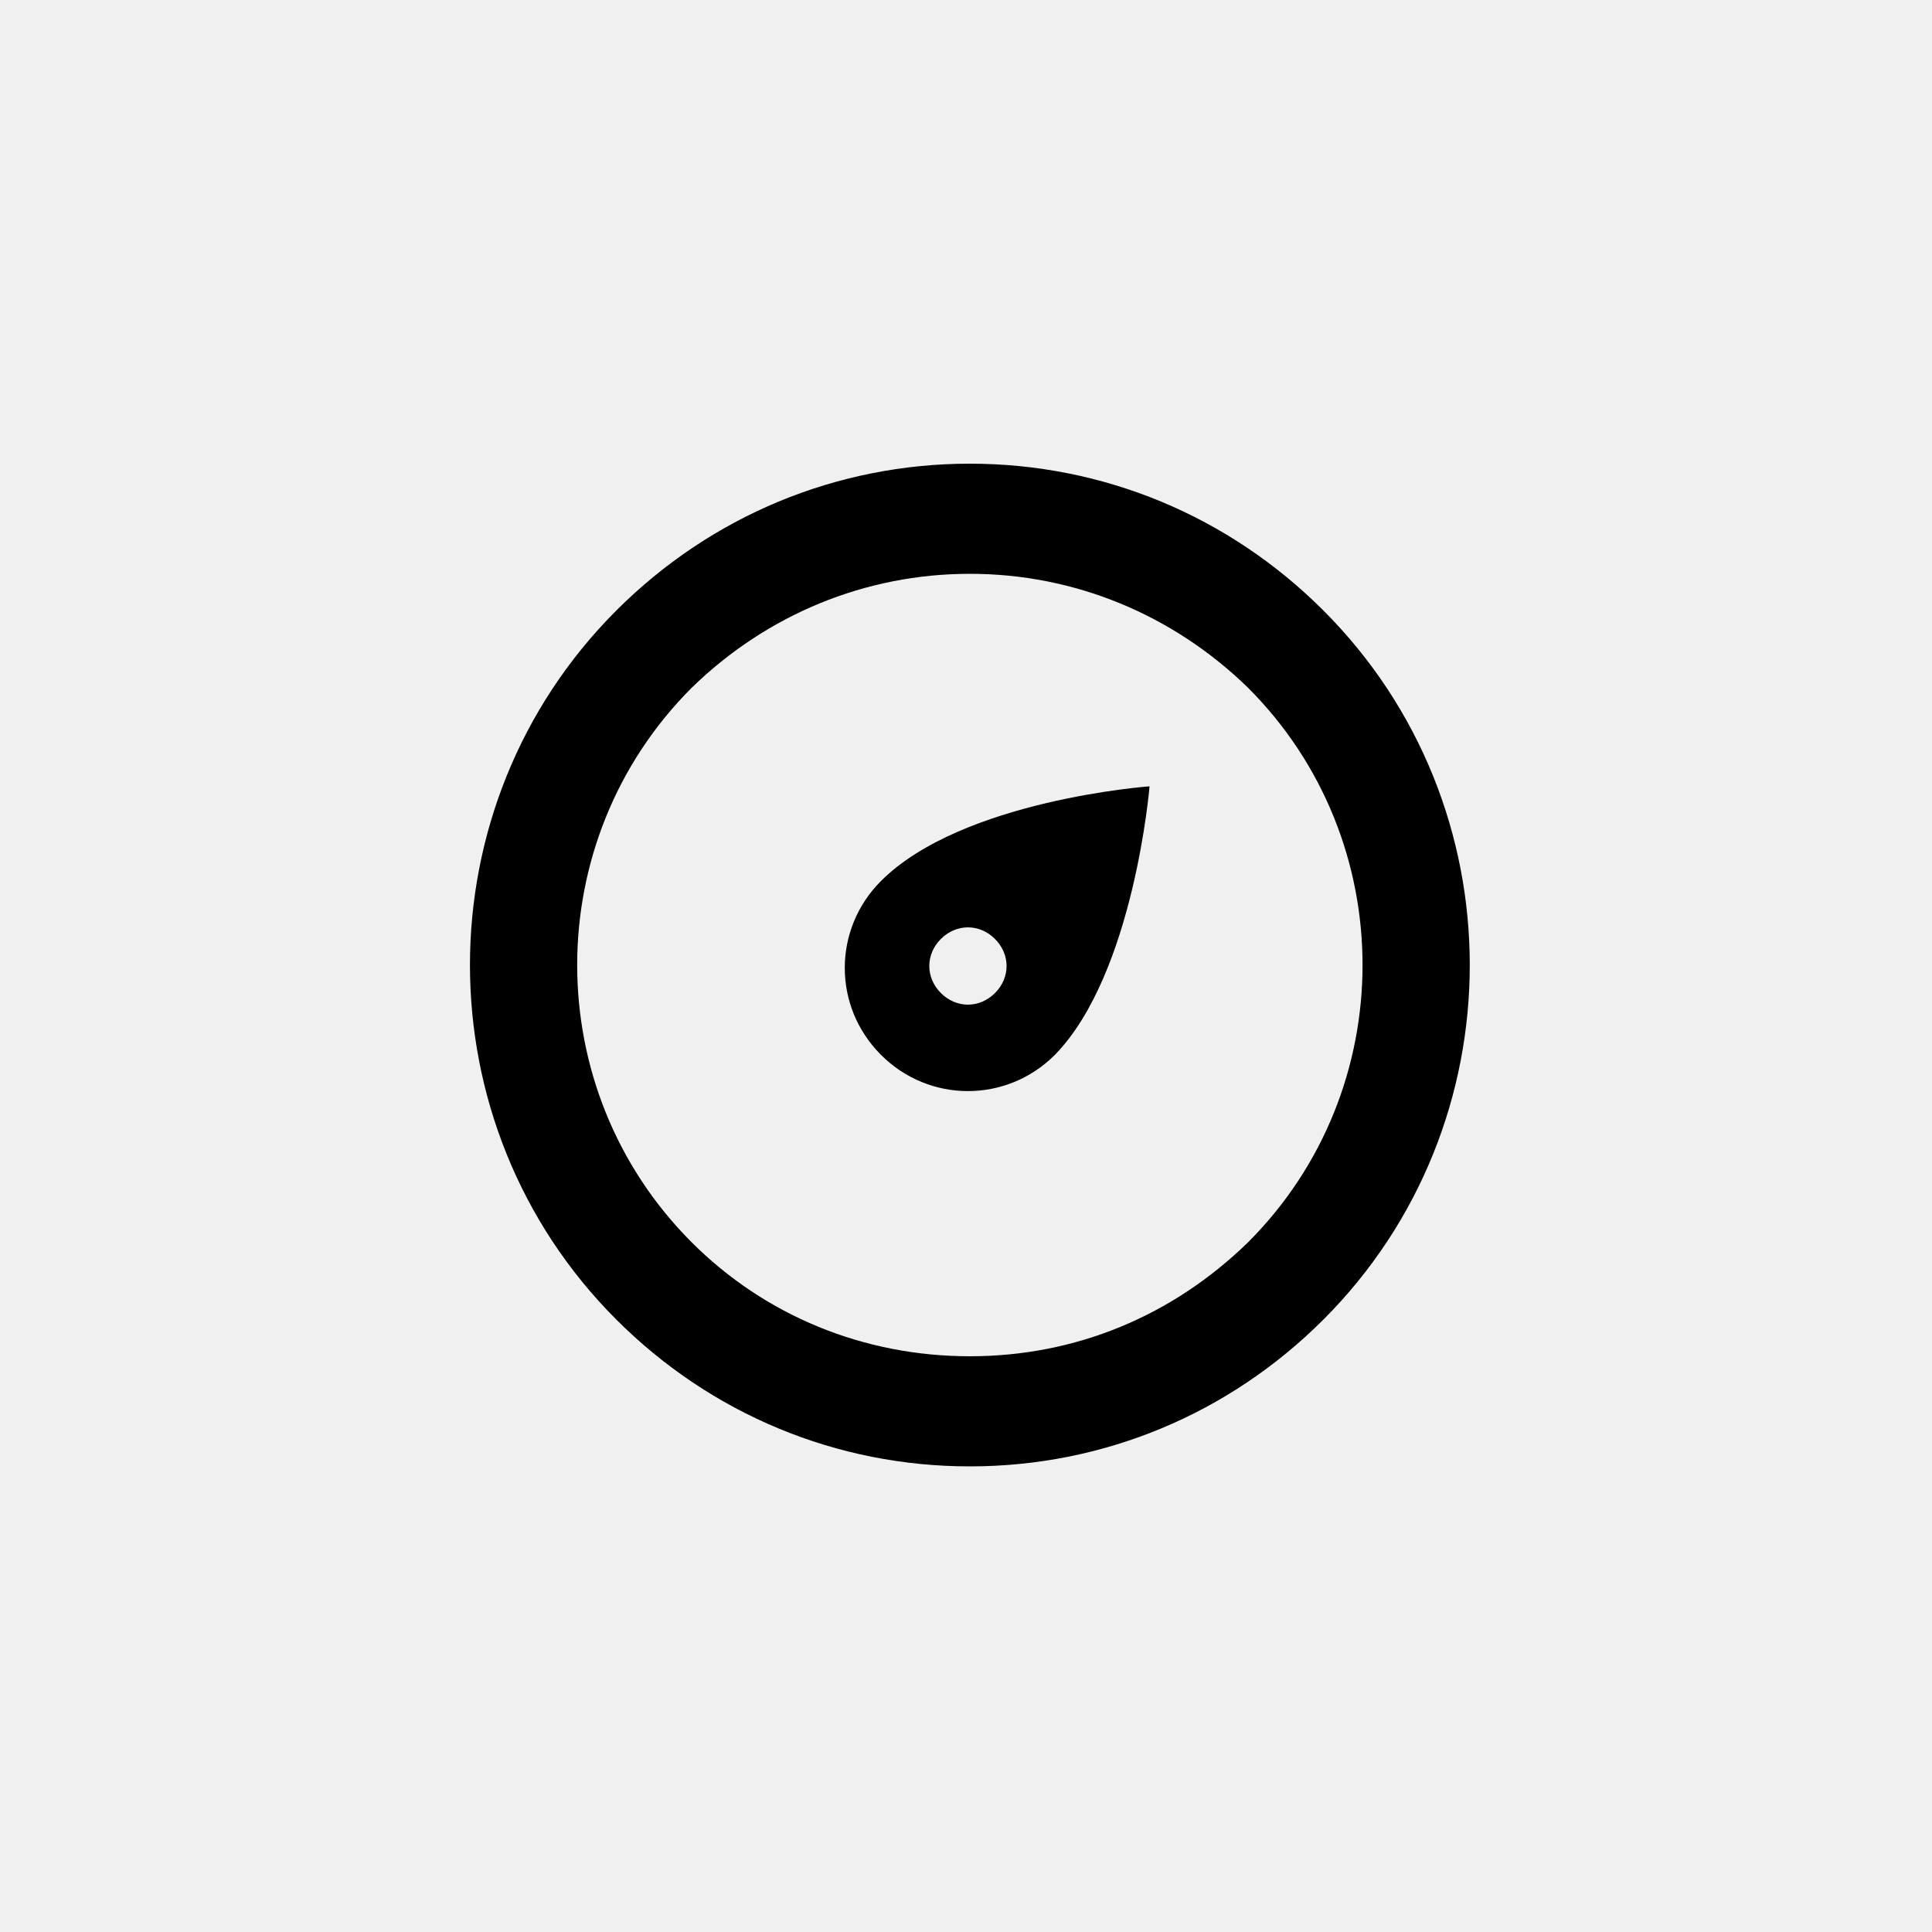
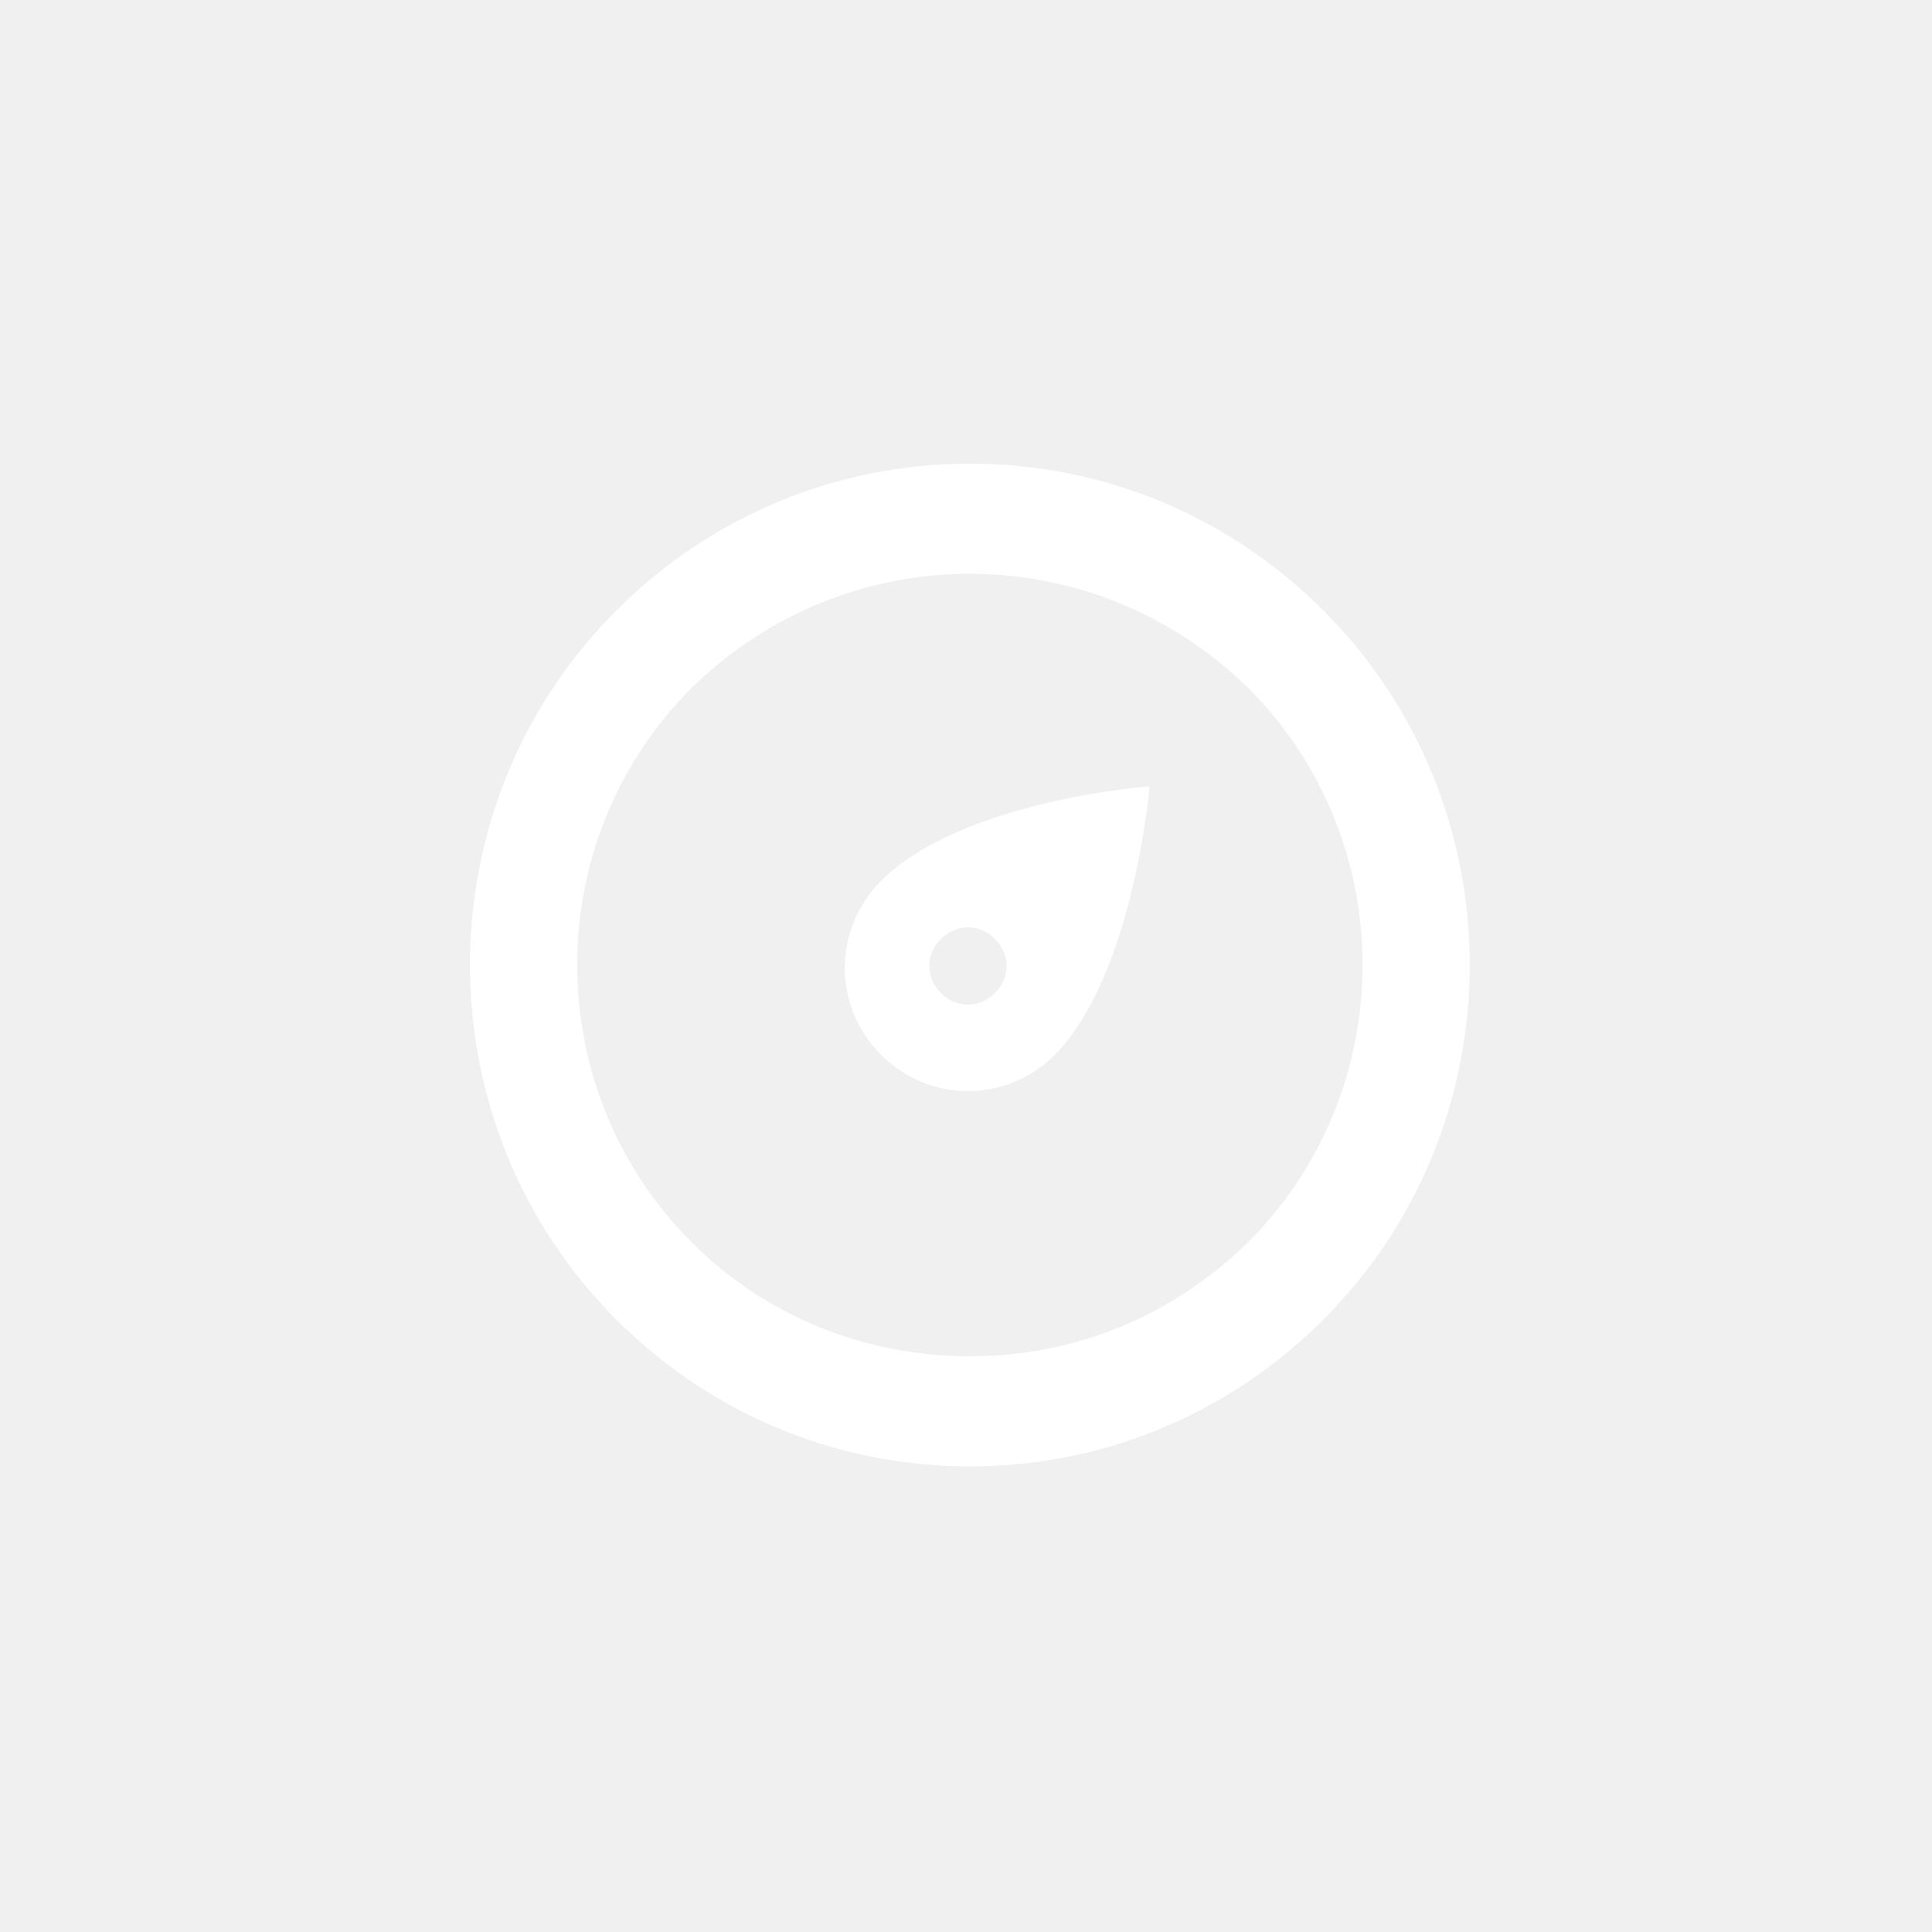
<svg xmlns="http://www.w3.org/2000/svg" version="1.1" width="32" height="32" viewBox="0 0 32 32">
-   <path fill="#000" d="M21.92 10.112c-1.568-1.568-3.648-2.432-5.856-2.432s-4.288 0.864-5.856 2.432c-3.232 3.232-3.232 8.512 0 11.744 1.568 1.568 3.648 2.432 5.856 2.432s4.288-0.864 5.856-2.432c3.232-3.232 3.232-8.512 0-11.744zM20.672 20.576c-1.248 1.216-2.848 1.888-4.608 1.888s-3.392-0.672-4.608-1.888c-2.528-2.528-2.528-6.656 0-9.184 1.248-1.216 2.88-1.888 4.608-1.888s3.36 0.672 4.608 1.888c2.528 2.528 2.528 6.656 0 9.184z" />
-   <path fill="#000" d="M14.592 17.472c0.8 0.8 2.080 0.8 2.88 0 1.312-1.344 1.568-4.448 1.568-4.448s-3.104 0.224-4.448 1.568c-0.8 0.8-0.8 2.080 0 2.88zM15.584 15.552c0.256-0.256 0.64-0.256 0.896 0s0.256 0.64 0 0.896c-0.256 0.256-0.64 0.256-0.896 0s-0.256-0.64 0-0.896z" />
+   <path fill="#fff" d="M21.92 10.112c-1.568-1.568-3.648-2.432-5.856-2.432s-4.288 0.864-5.856 2.432c-3.232 3.232-3.232 8.512 0 11.744 1.568 1.568 3.648 2.432 5.856 2.432s4.288-0.864 5.856-2.432c3.232-3.232 3.232-8.512 0-11.744zM20.672 20.576c-1.248 1.216-2.848 1.888-4.608 1.888s-3.392-0.672-4.608-1.888c-2.528-2.528-2.528-6.656 0-9.184 1.248-1.216 2.88-1.888 4.608-1.888s3.36 0.672 4.608 1.888c2.528 2.528 2.528 6.656 0 9.184z" />
+   <path fill="#fff" d="M14.592 17.472c0.8 0.8 2.080 0.8 2.88 0 1.312-1.344 1.568-4.448 1.568-4.448s-3.104 0.224-4.448 1.568c-0.8 0.8-0.8 2.080 0 2.88zM15.584 15.552c0.256-0.256 0.64-0.256 0.896 0s0.256 0.64 0 0.896c-0.256 0.256-0.64 0.256-0.896 0s-0.256-0.64 0-0.896z" />
</svg>
